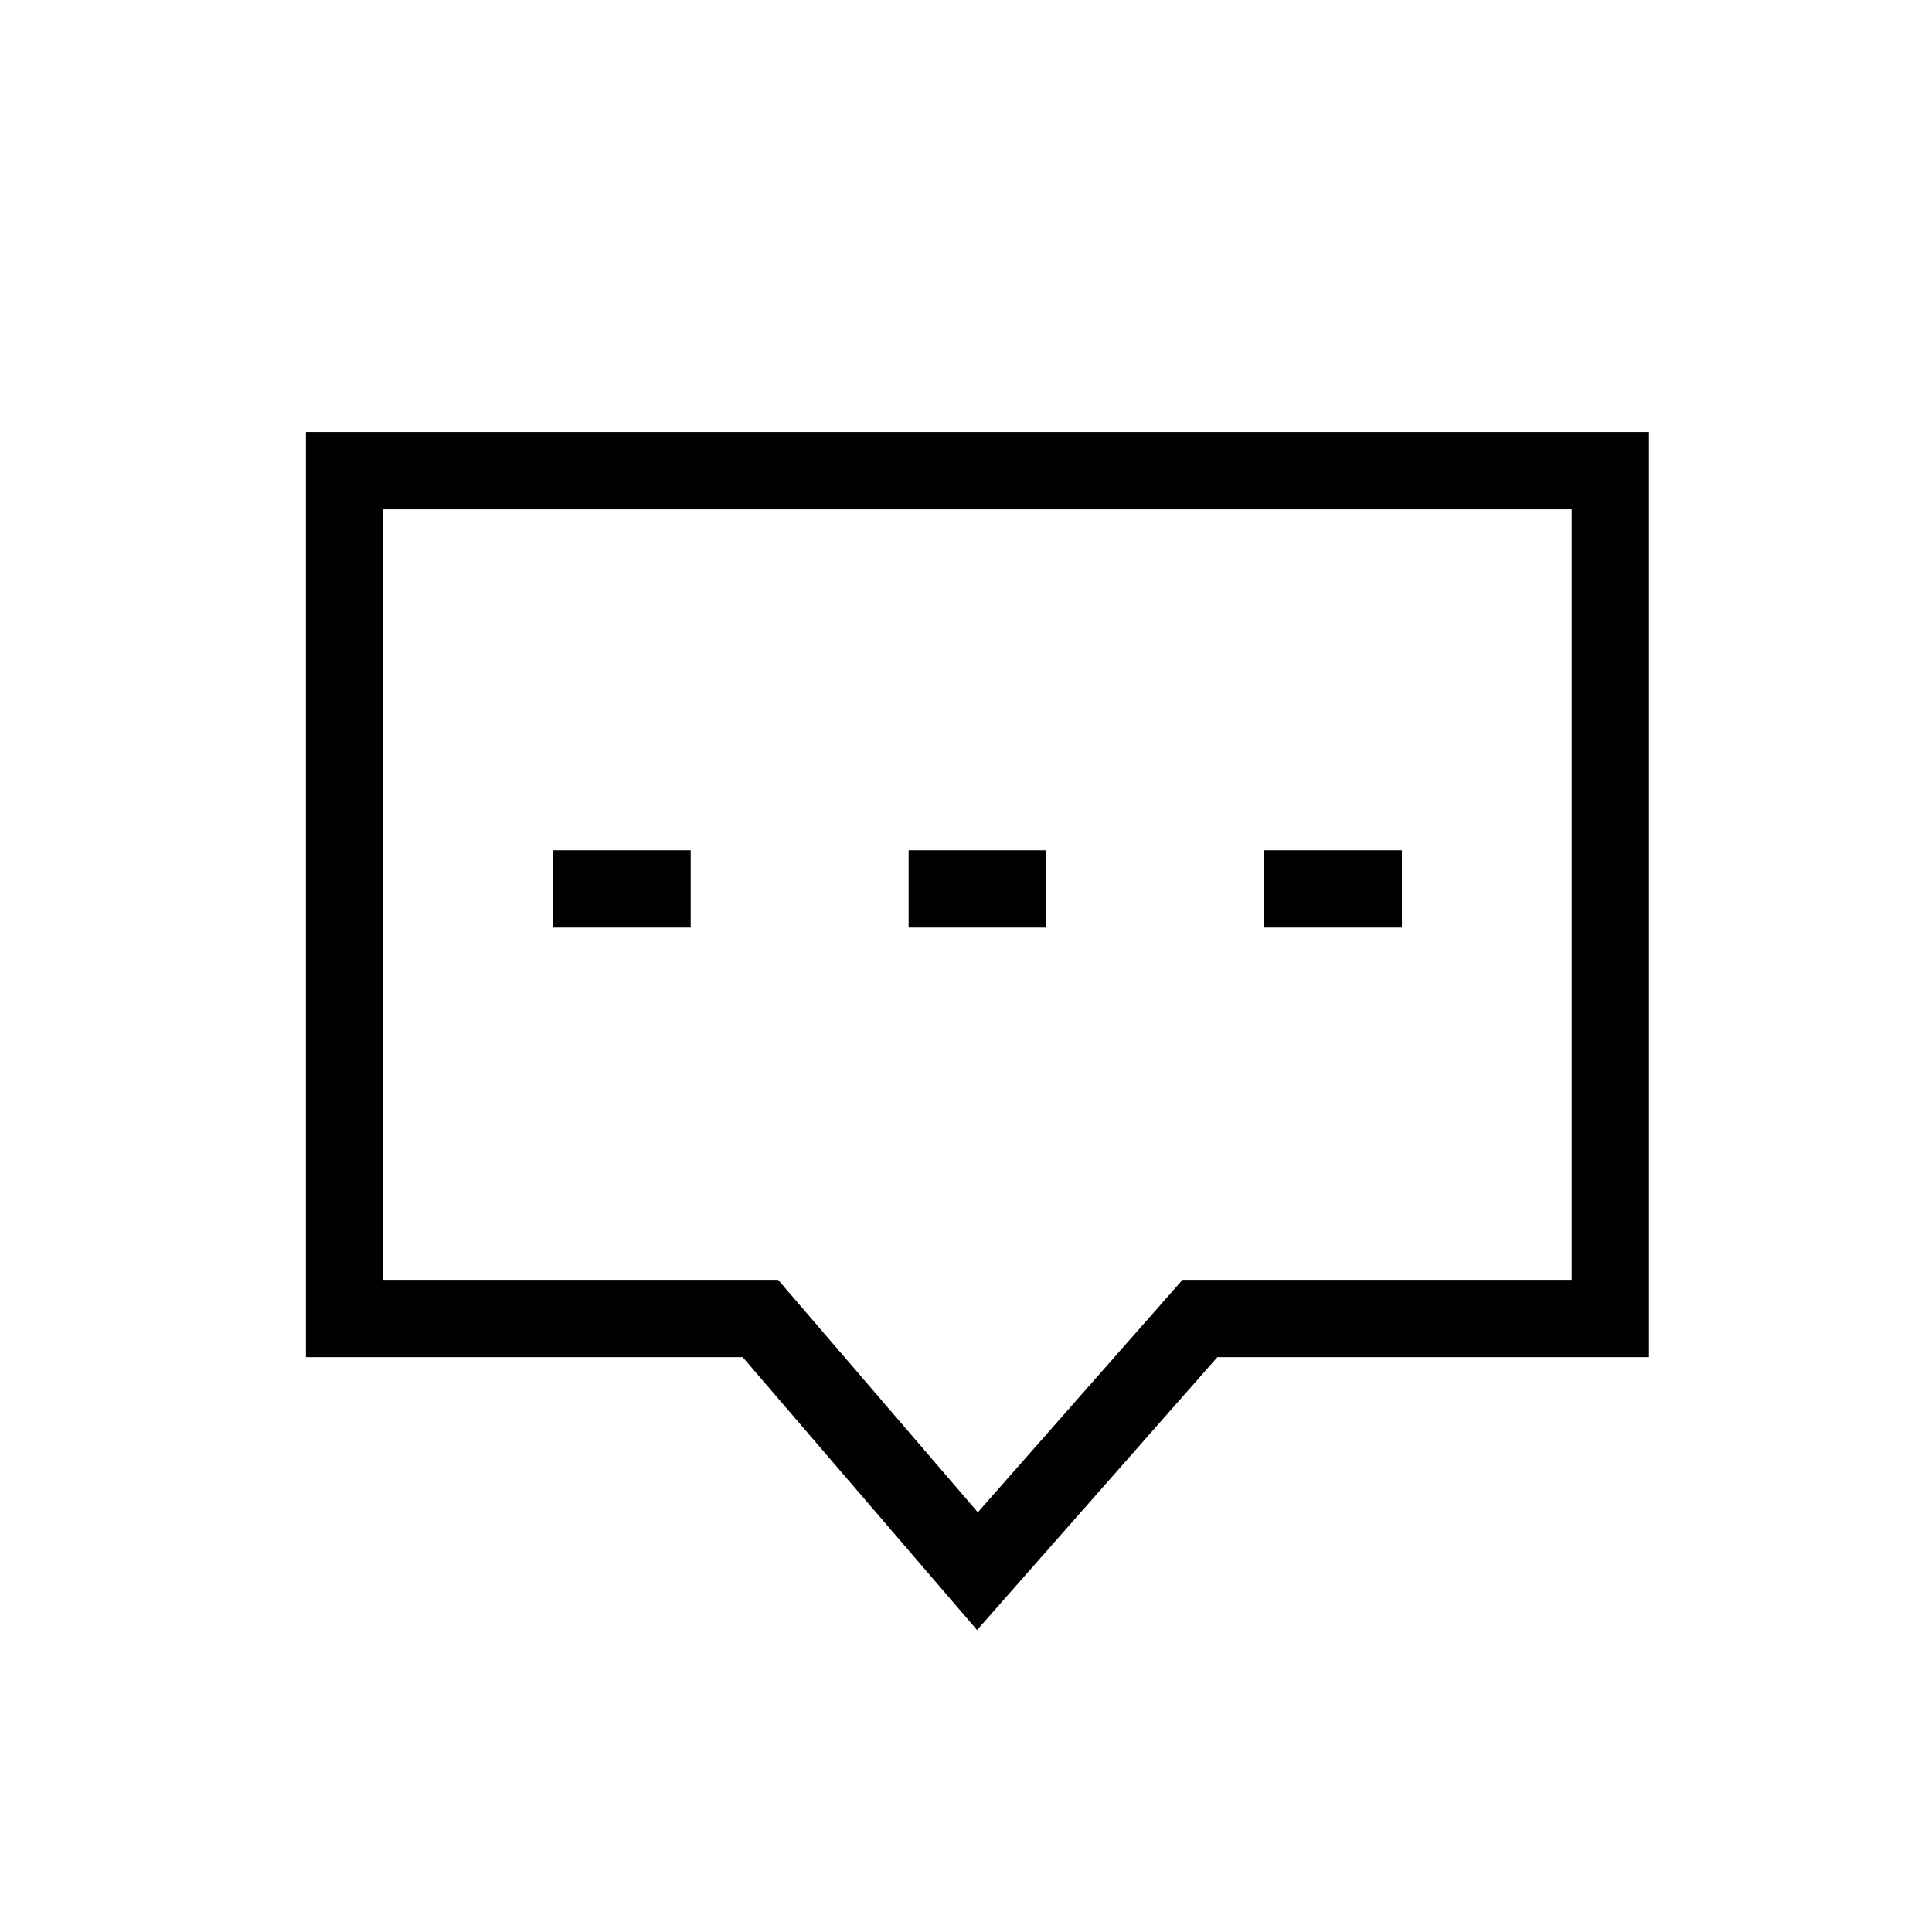
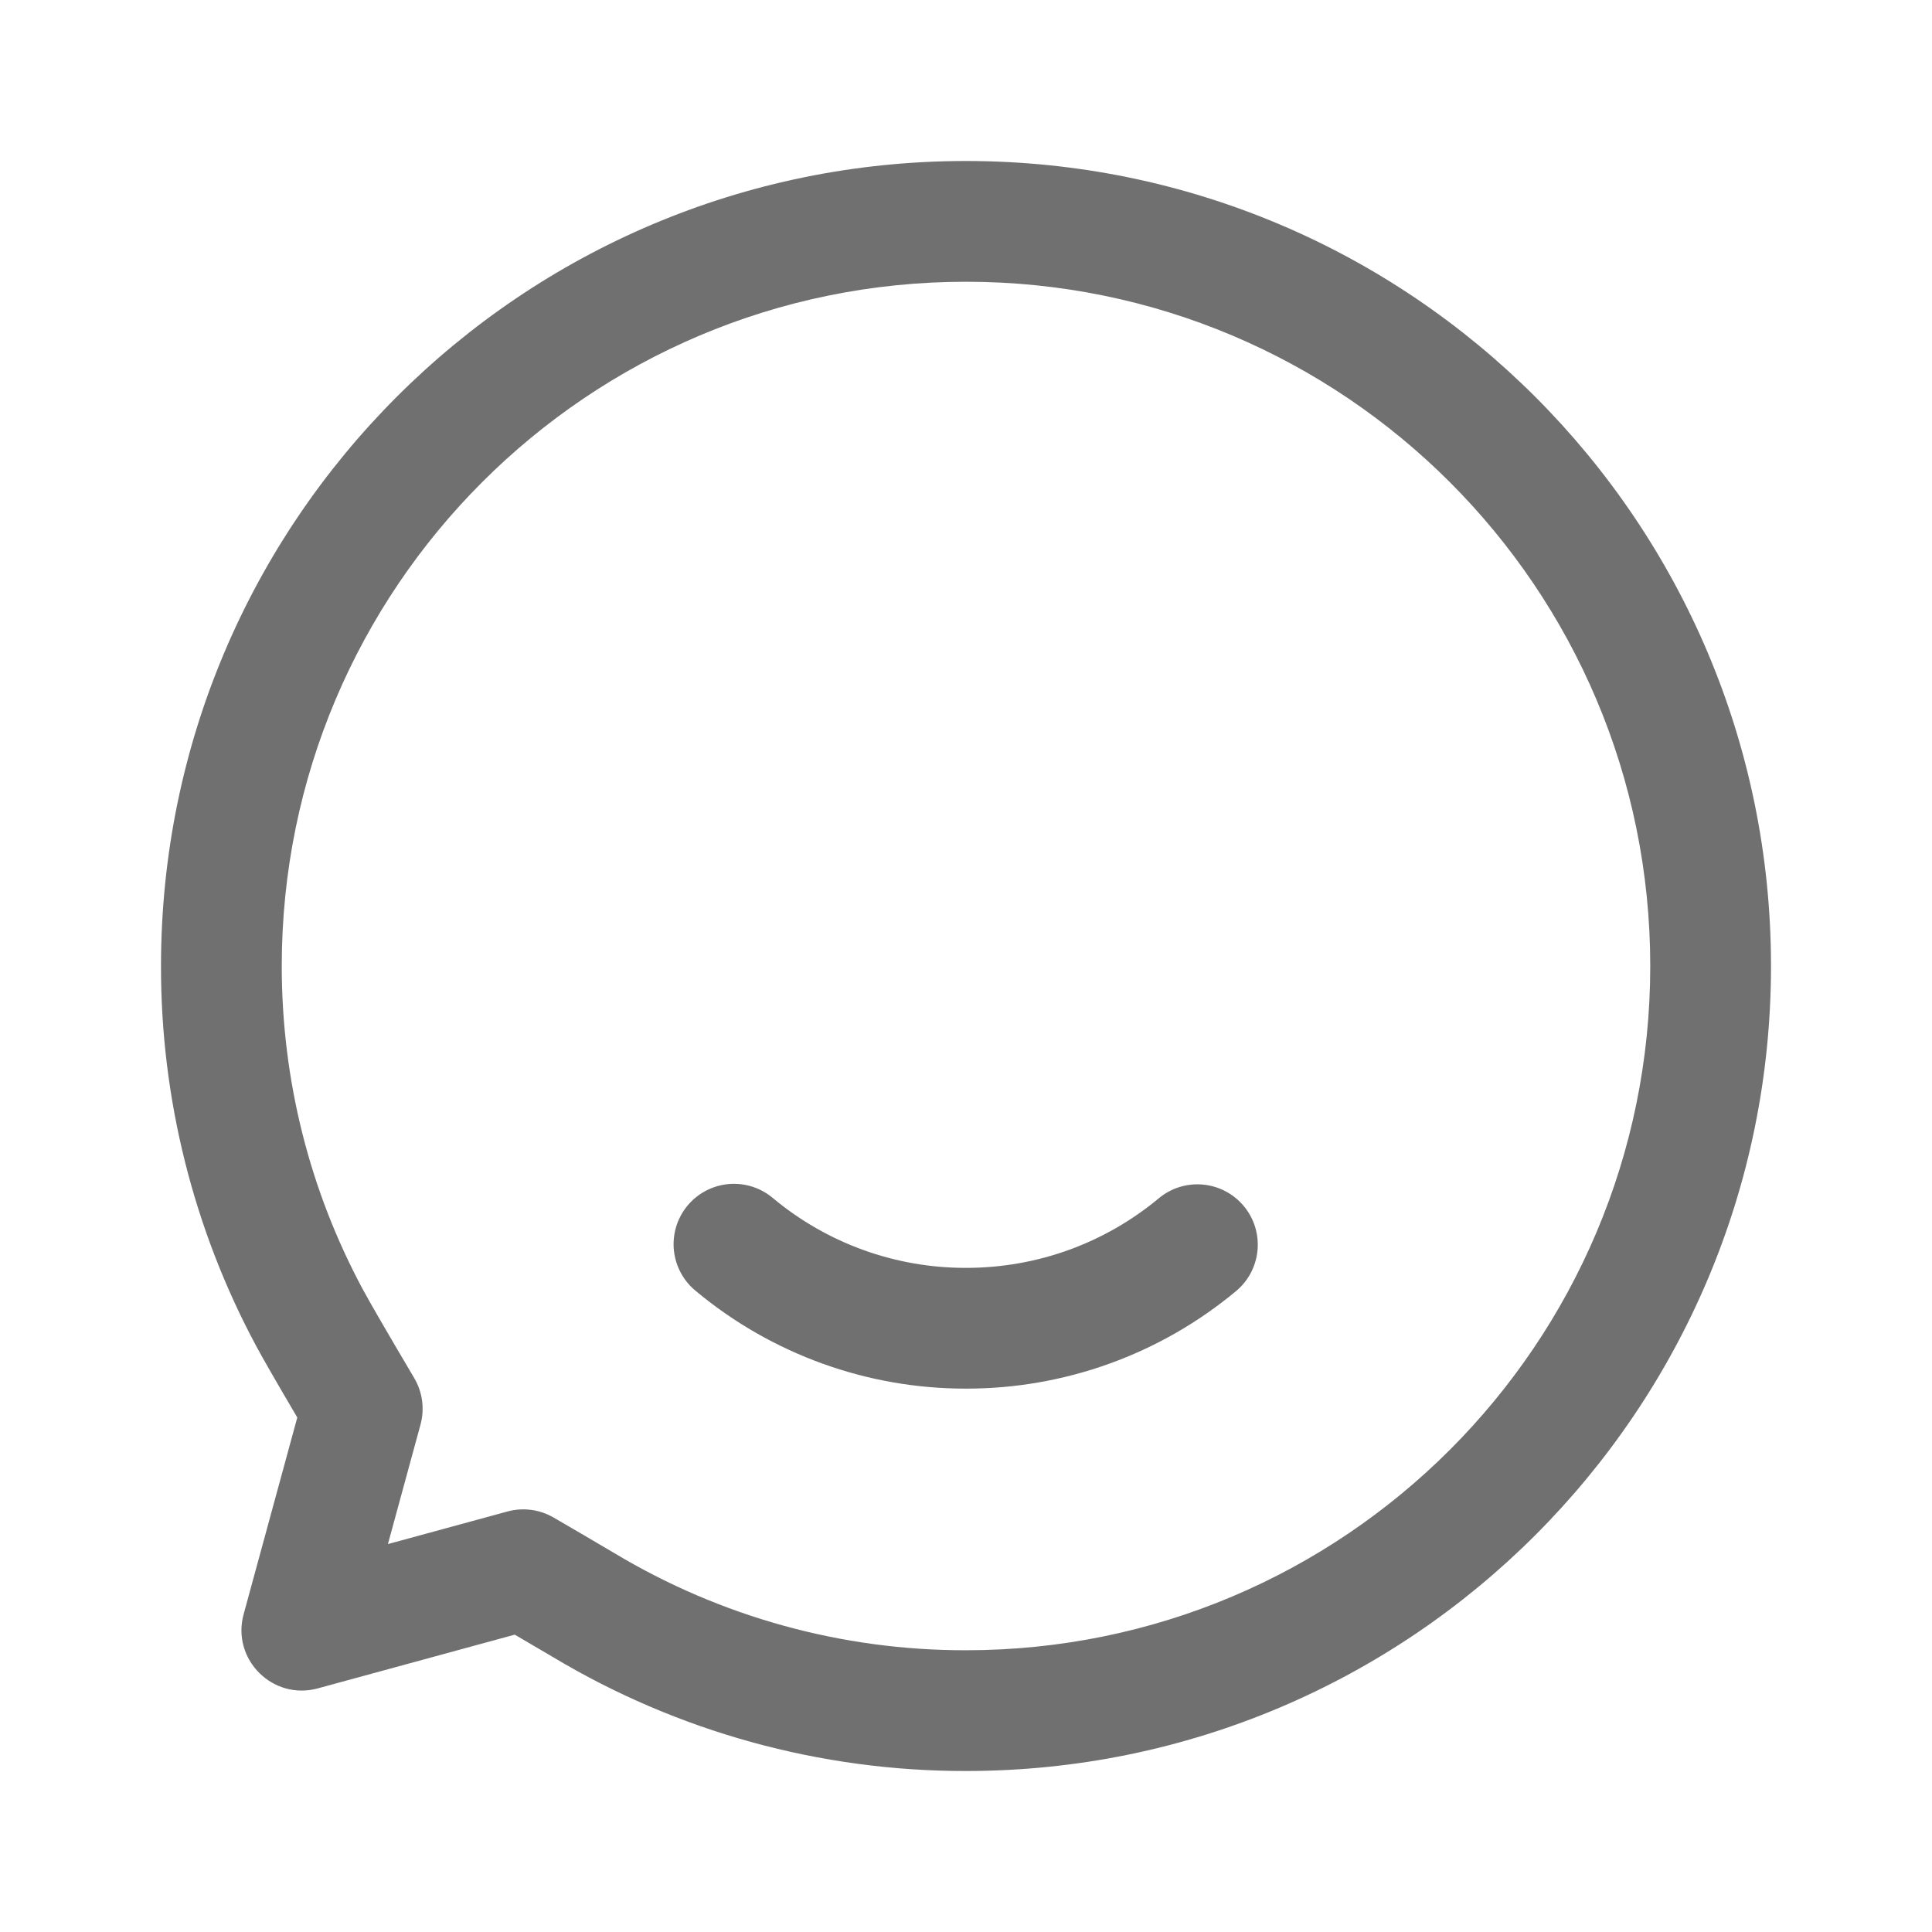
- <svg xmlns="http://www.w3.org/2000/svg" t="1583855190145" class="icon" viewBox="0 0 1024 1024" version="1.1" p-id="2197" width="128" height="128">
+ <svg xmlns="http://www.w3.org/2000/svg" t="1583899819724" class="icon" viewBox="0 0 1024 1024" version="1.1" p-id="3643" width="128" height="128">
  <defs>
    <style type="text/css" />
  </defs>
-   <path d="M517.857 863.949l-124.232-144.63H162.14V229.007h711.844v490.312H645.243l-127.386 144.63zM203.1 678.359h209.326l105.841 123.187 108.462-123.187h206.295V269.967H203.1v408.392z" fill="" p-id="2198" />
-   <path d="M293.11 450.662h72.97v40.96h-72.97zM481.587 450.662h72.97v40.96h-72.97zM670.065 450.662h72.97v40.96h-72.97z" fill="" p-id="2199" />
+   <path d="M157.568 751.296c-11.008-18.688-18.219-31.221-21.803-37.909A424.885 424.885 0 0 1 85.333 512C85.333 276.363 276.363 85.333 512 85.333s426.667 191.029 426.667 426.667-191.029 426.667-426.667 426.667a424.779 424.779 0 0 1-219.125-60.501 2786.56 2786.56 0 0 0-20.053-11.765l-104.405 28.48c-23.893 6.507-45.803-15.413-39.285-39.296l28.437-104.288z m65.301 3.787l-17.259 63.307 63.307-17.259a32 32 0 0 1 24.523 3.211 4515.84 4515.84 0 0 1 32.352 18.944A360.789 360.789 0 0 0 512 874.667c200.299 0 362.667-162.368 362.667-362.667S712.299 149.333 512 149.333 149.333 311.701 149.333 512c0 60.587 14.848 118.955 42.827 171.136 3.712 6.912 12.928 22.827 27.371 47.232a32 32 0 0 1 3.339 24.715z m145.995-70.773a32 32 0 1 1 40.917-49.205A159.189 159.189 0 0 0 512 672c37.888 0 73.675-13.173 102.187-36.885a32 32 0 0 1 40.917 49.216A223.179 223.179 0 0 1 512 736a223.179 223.179 0 0 1-143.136-51.691z" p-id="3644" fill="#707070" />
</svg>
